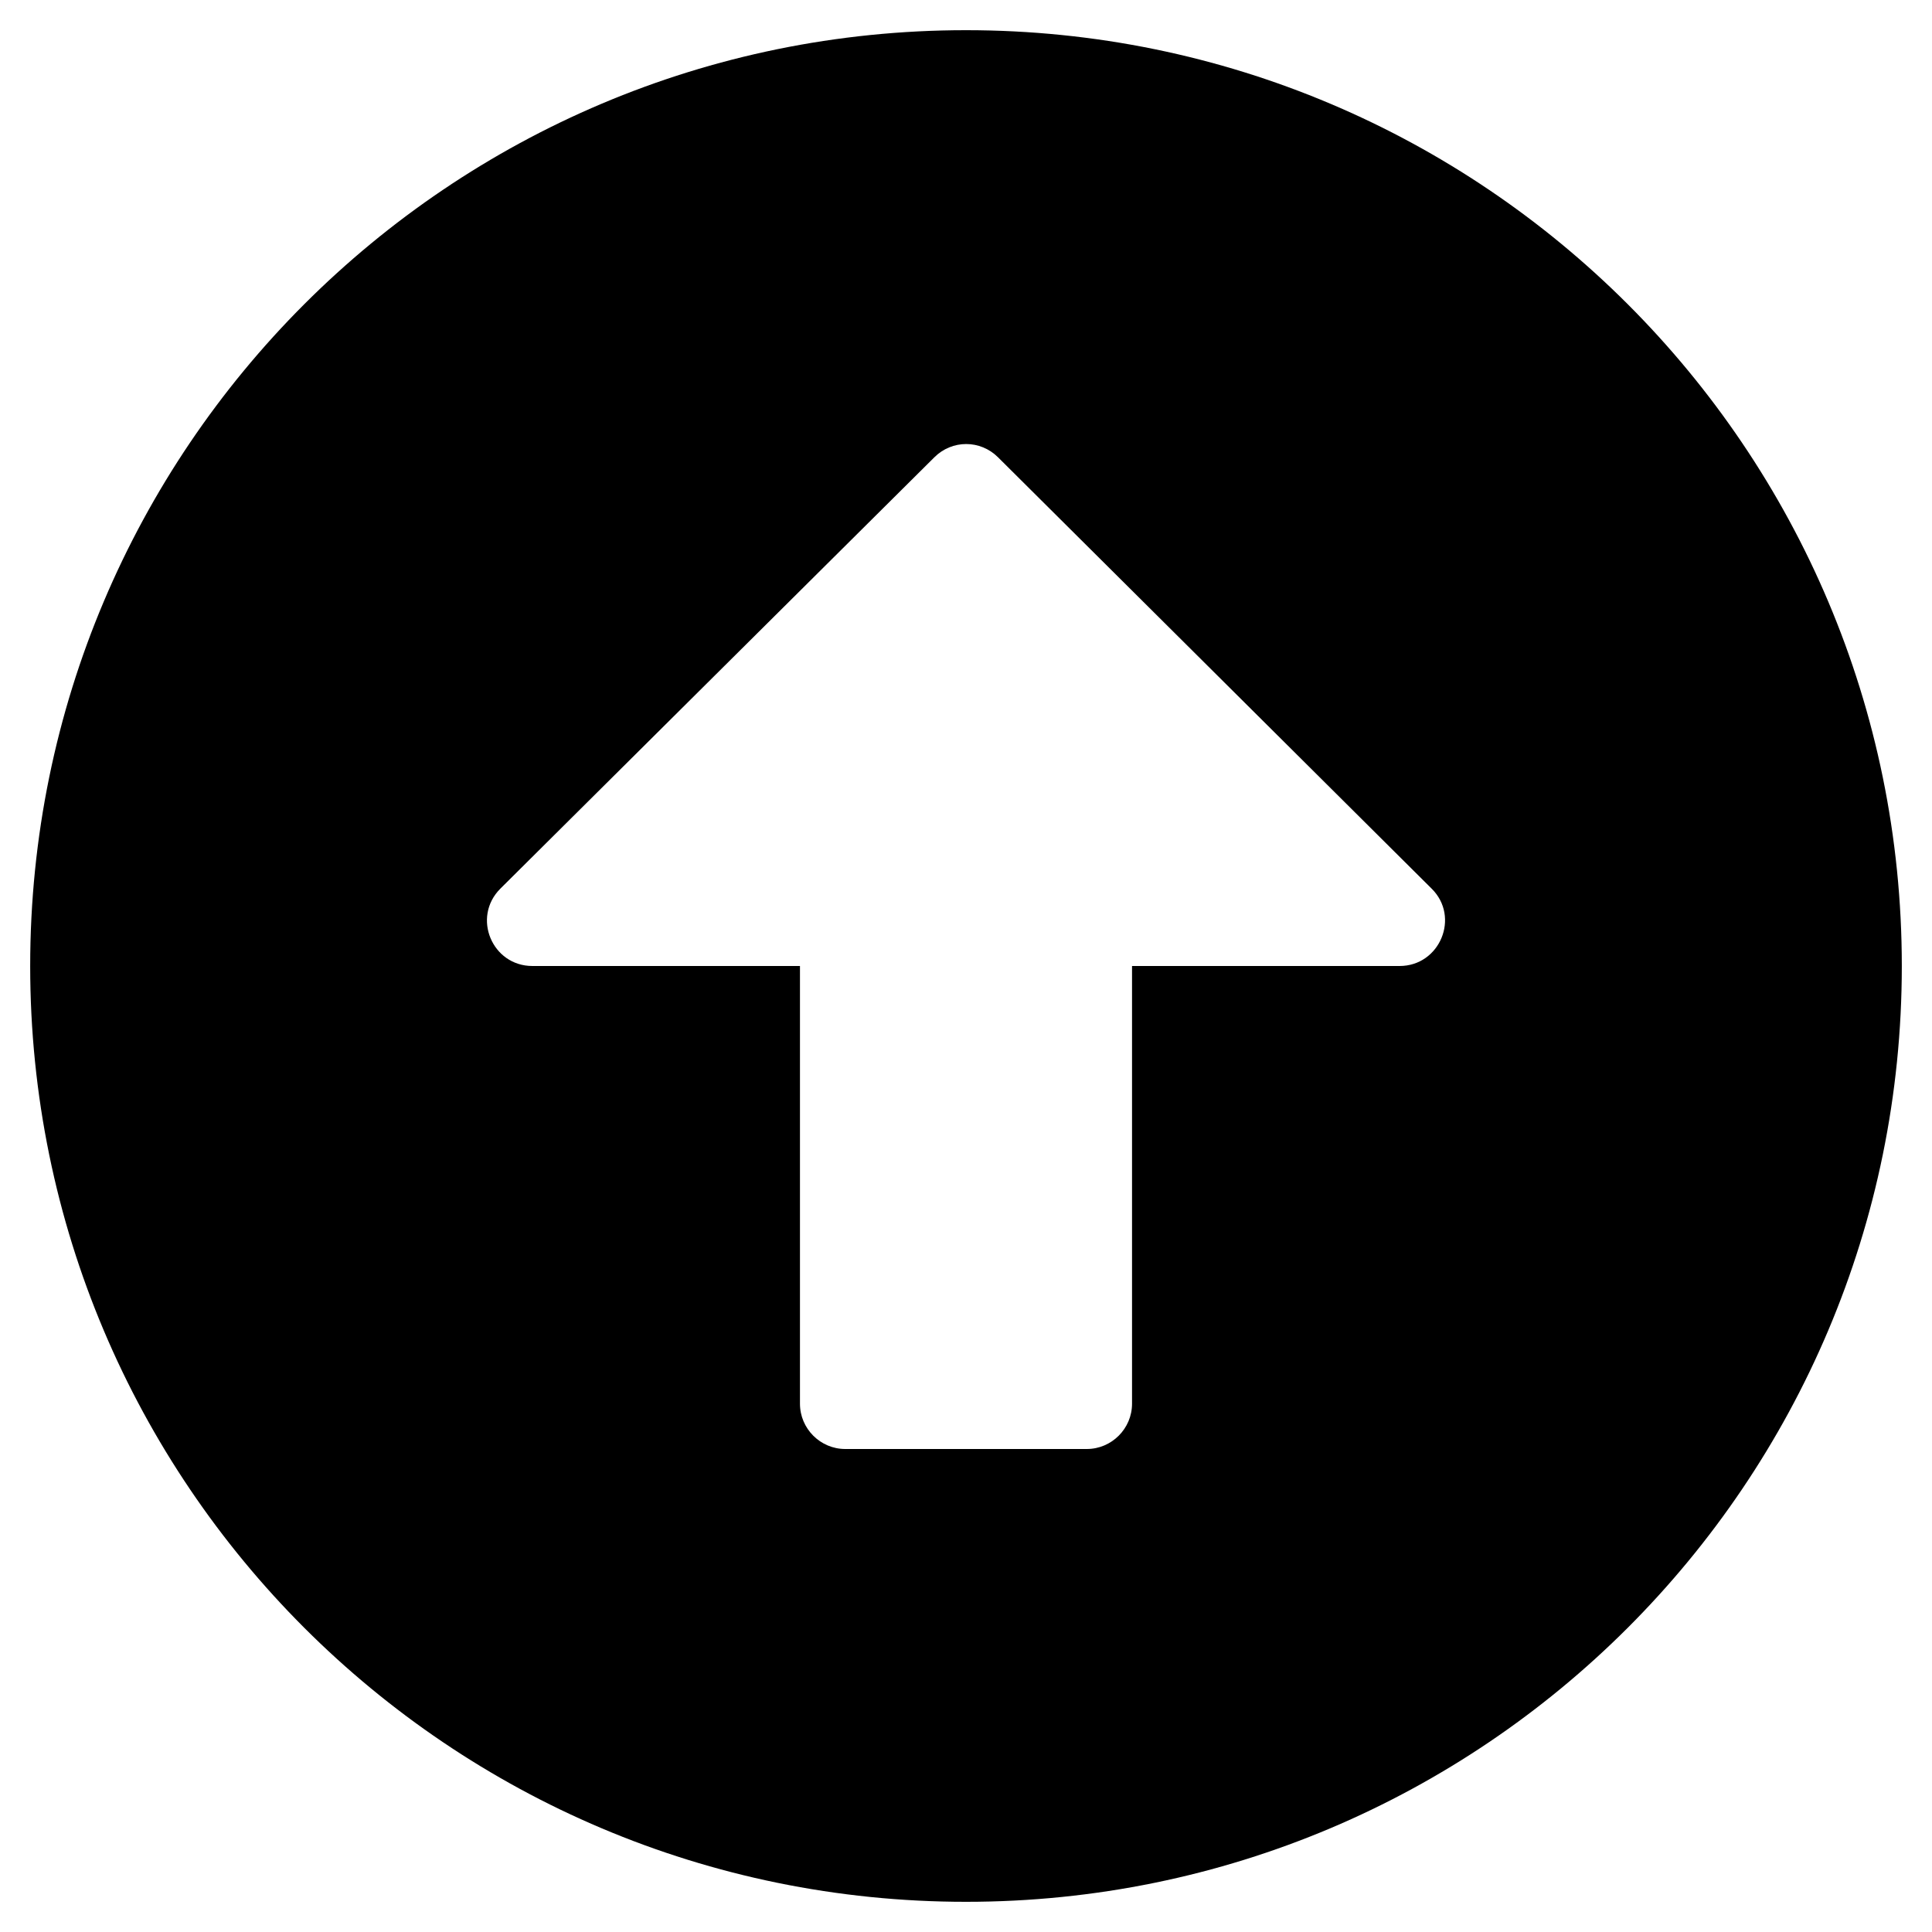
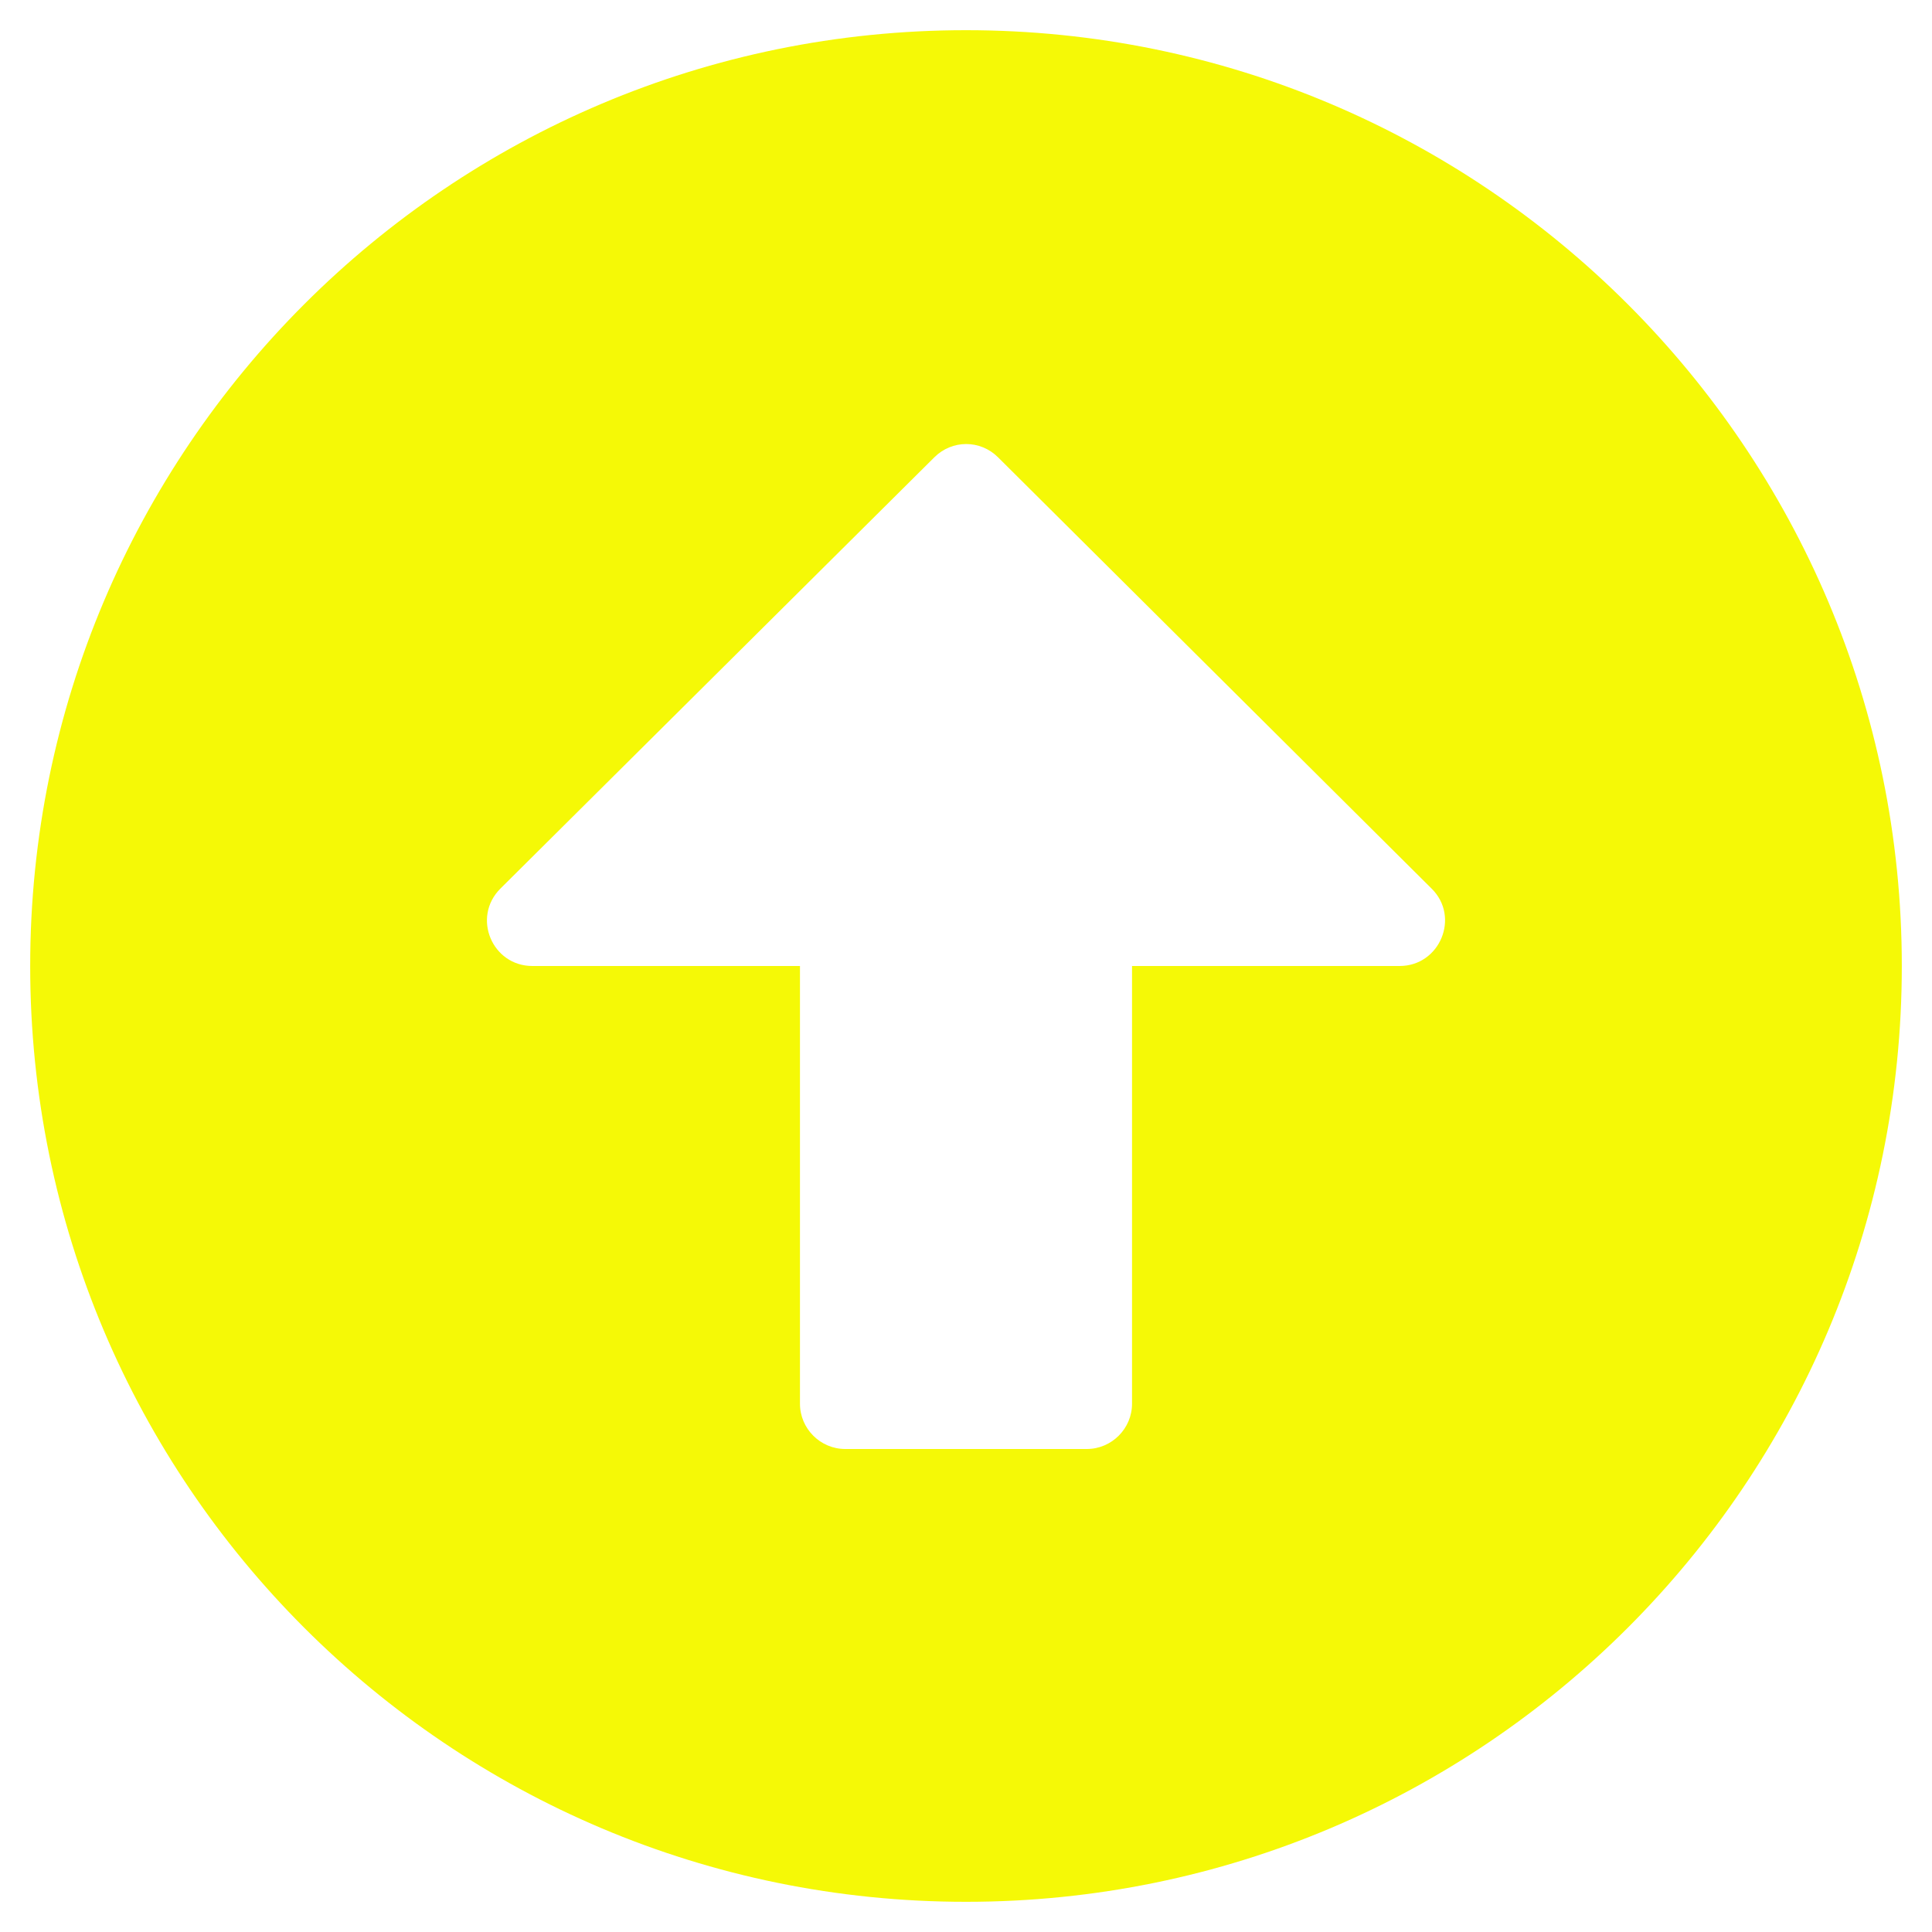
<svg xmlns="http://www.w3.org/2000/svg" aria-hidden="true" focusable="false" data-prefix="fas" data-icon="arrow-alt-circle-up" class="svg-inline--fa fa-arrow-alt-circle-up fa-w-16" role="img" viewBox="0 0 512 512">
-   <path fill="currentColor" d="M8 256C8 119 119 8 256 8s248 111 248 248-111 248-248 248S8 393 8 256zm292 116V256h70.9c10.7 0 16.1-13 8.5-20.5L264.5 121.2c-4.7-4.7-12.2-4.7-16.9 0l-115 114.3c-7.6 7.6-2.2 20.5 8.5 20.5H212v116c0 6.6 5.4 12 12 12h64c6.6 0 12-5.4 12-12z" />
+   <path fill="#F5F906" d="M8 256C8 119 119 8 256 8s248 111 248 248-111 248-248 248S8 393 8 256zm292 116V256h70.9c10.7 0 16.1-13 8.5-20.5L264.5 121.2c-4.7-4.7-12.2-4.7-16.9 0l-115 114.3c-7.6 7.6-2.2 20.5 8.5 20.5H212v116c0 6.6 5.4 12 12 12h64c6.6 0 12-5.4 12-12z" />
</svg>
